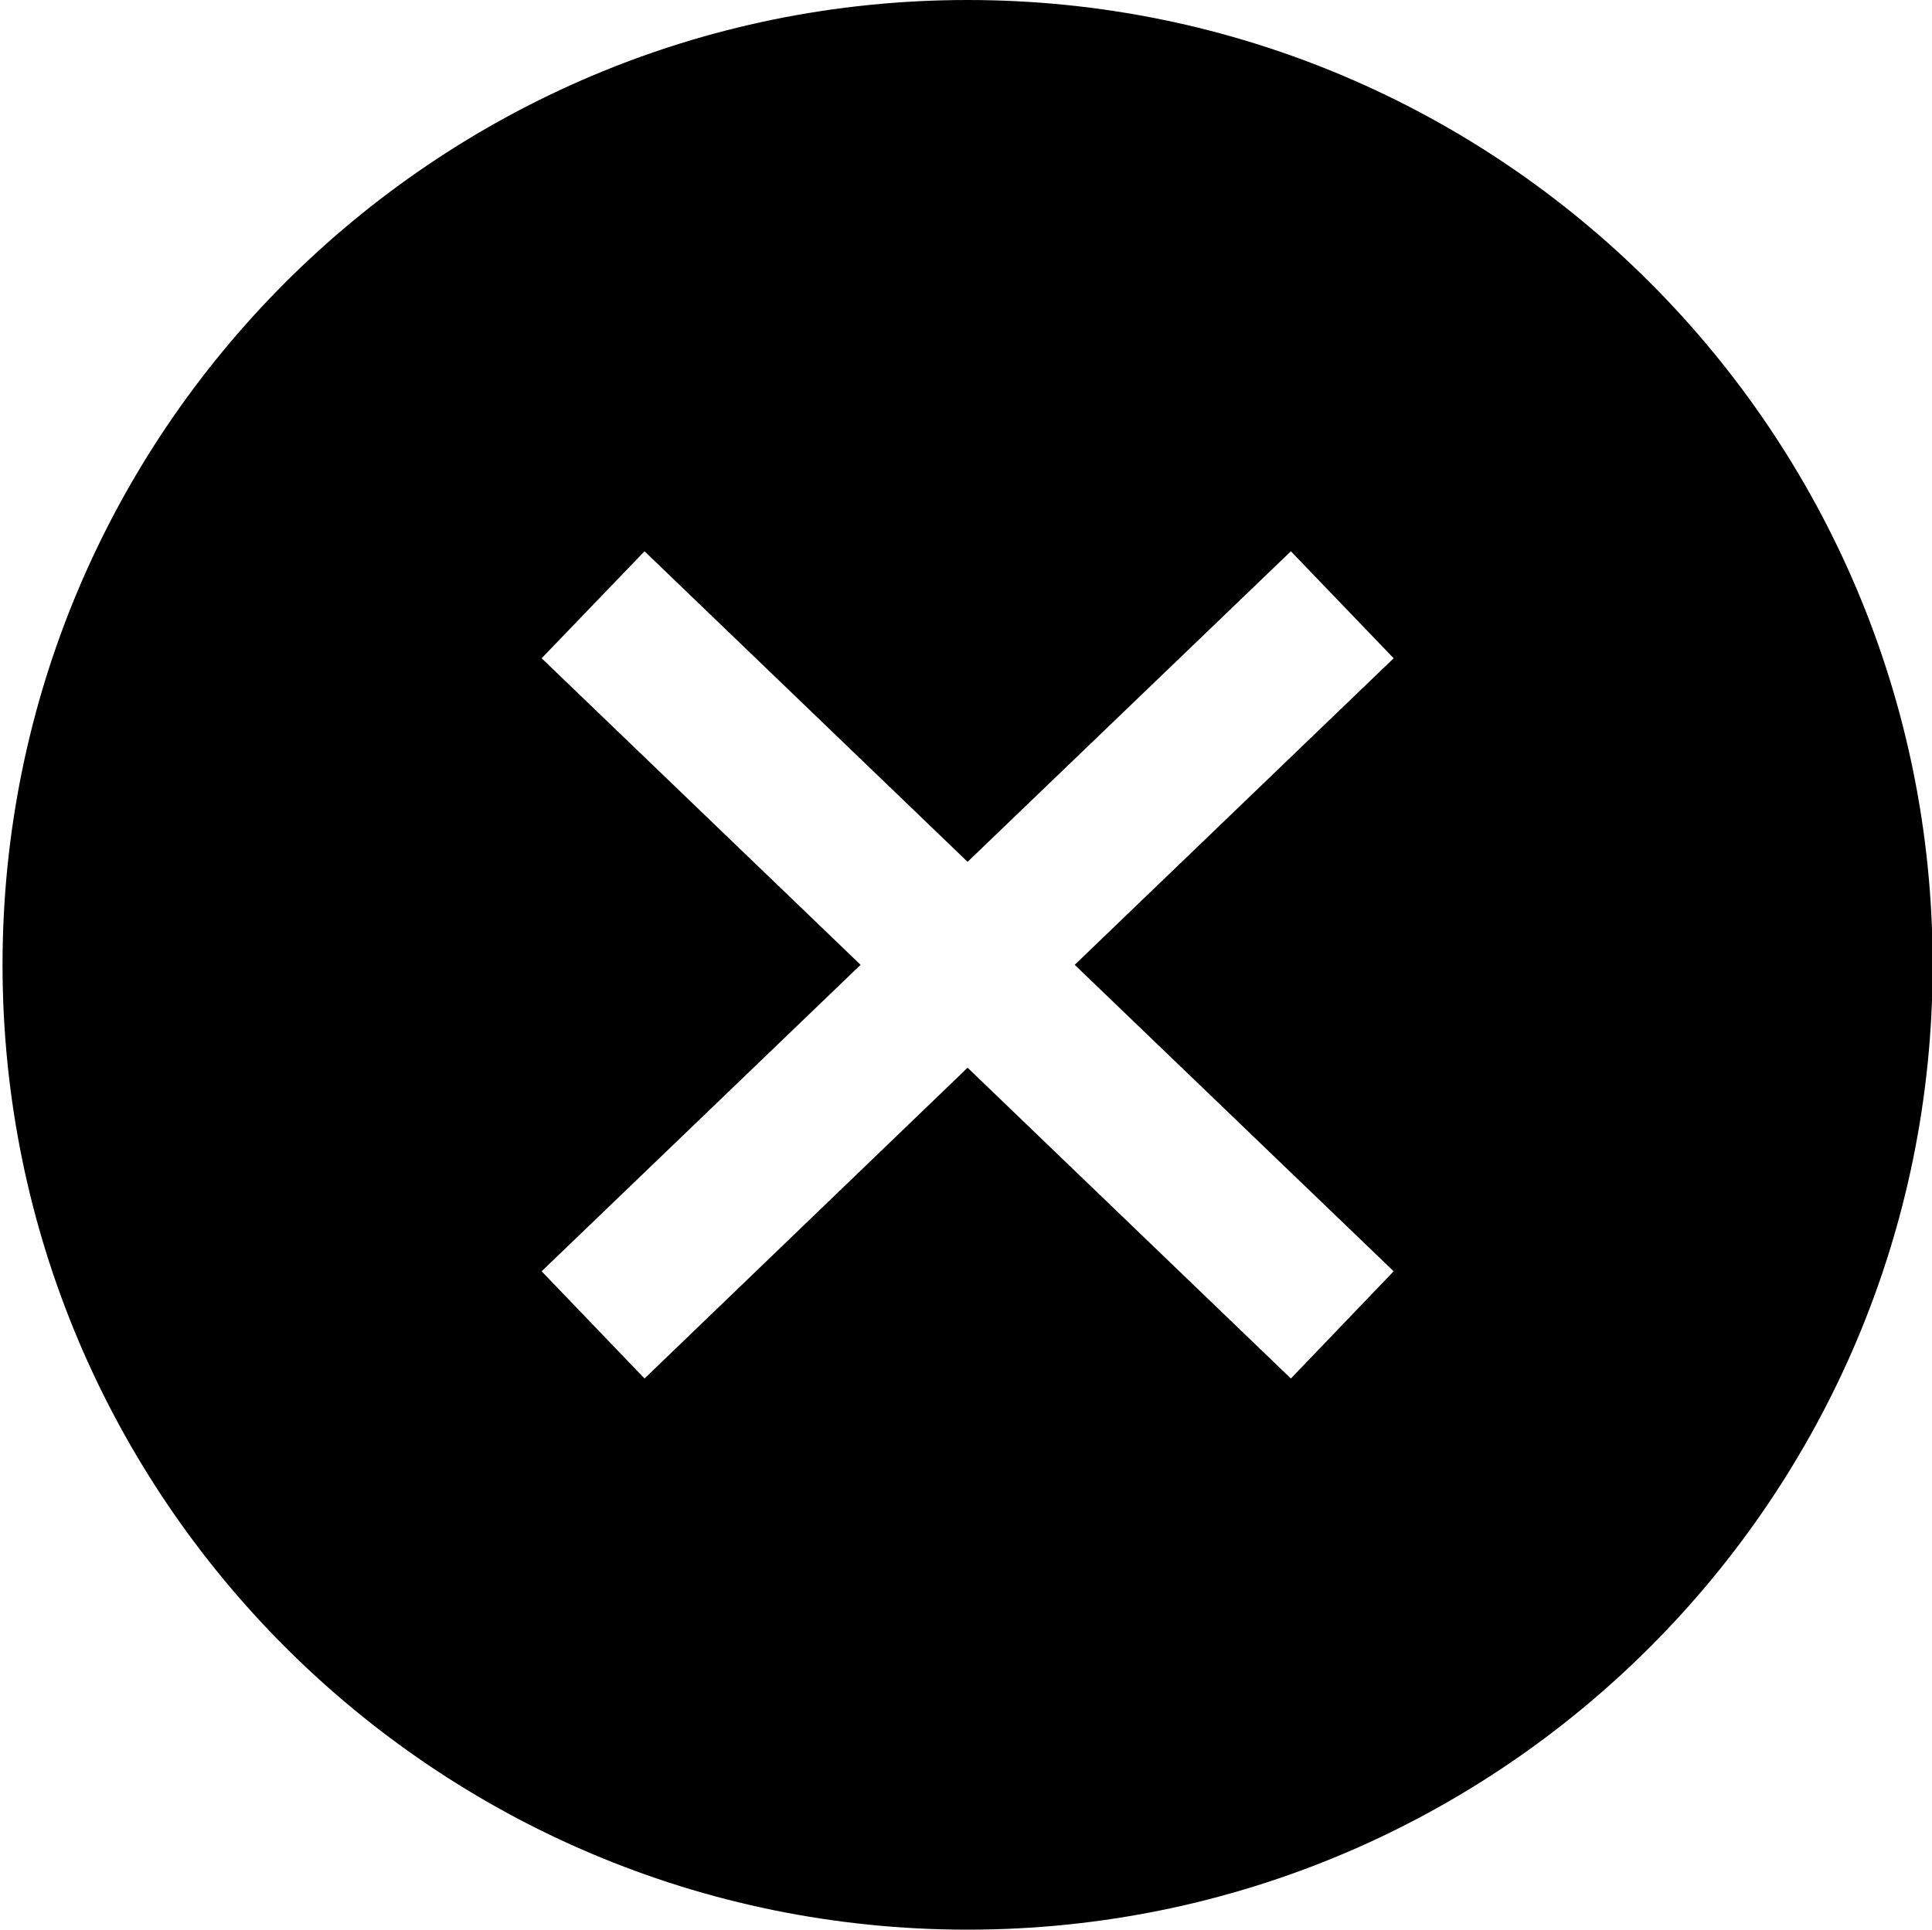
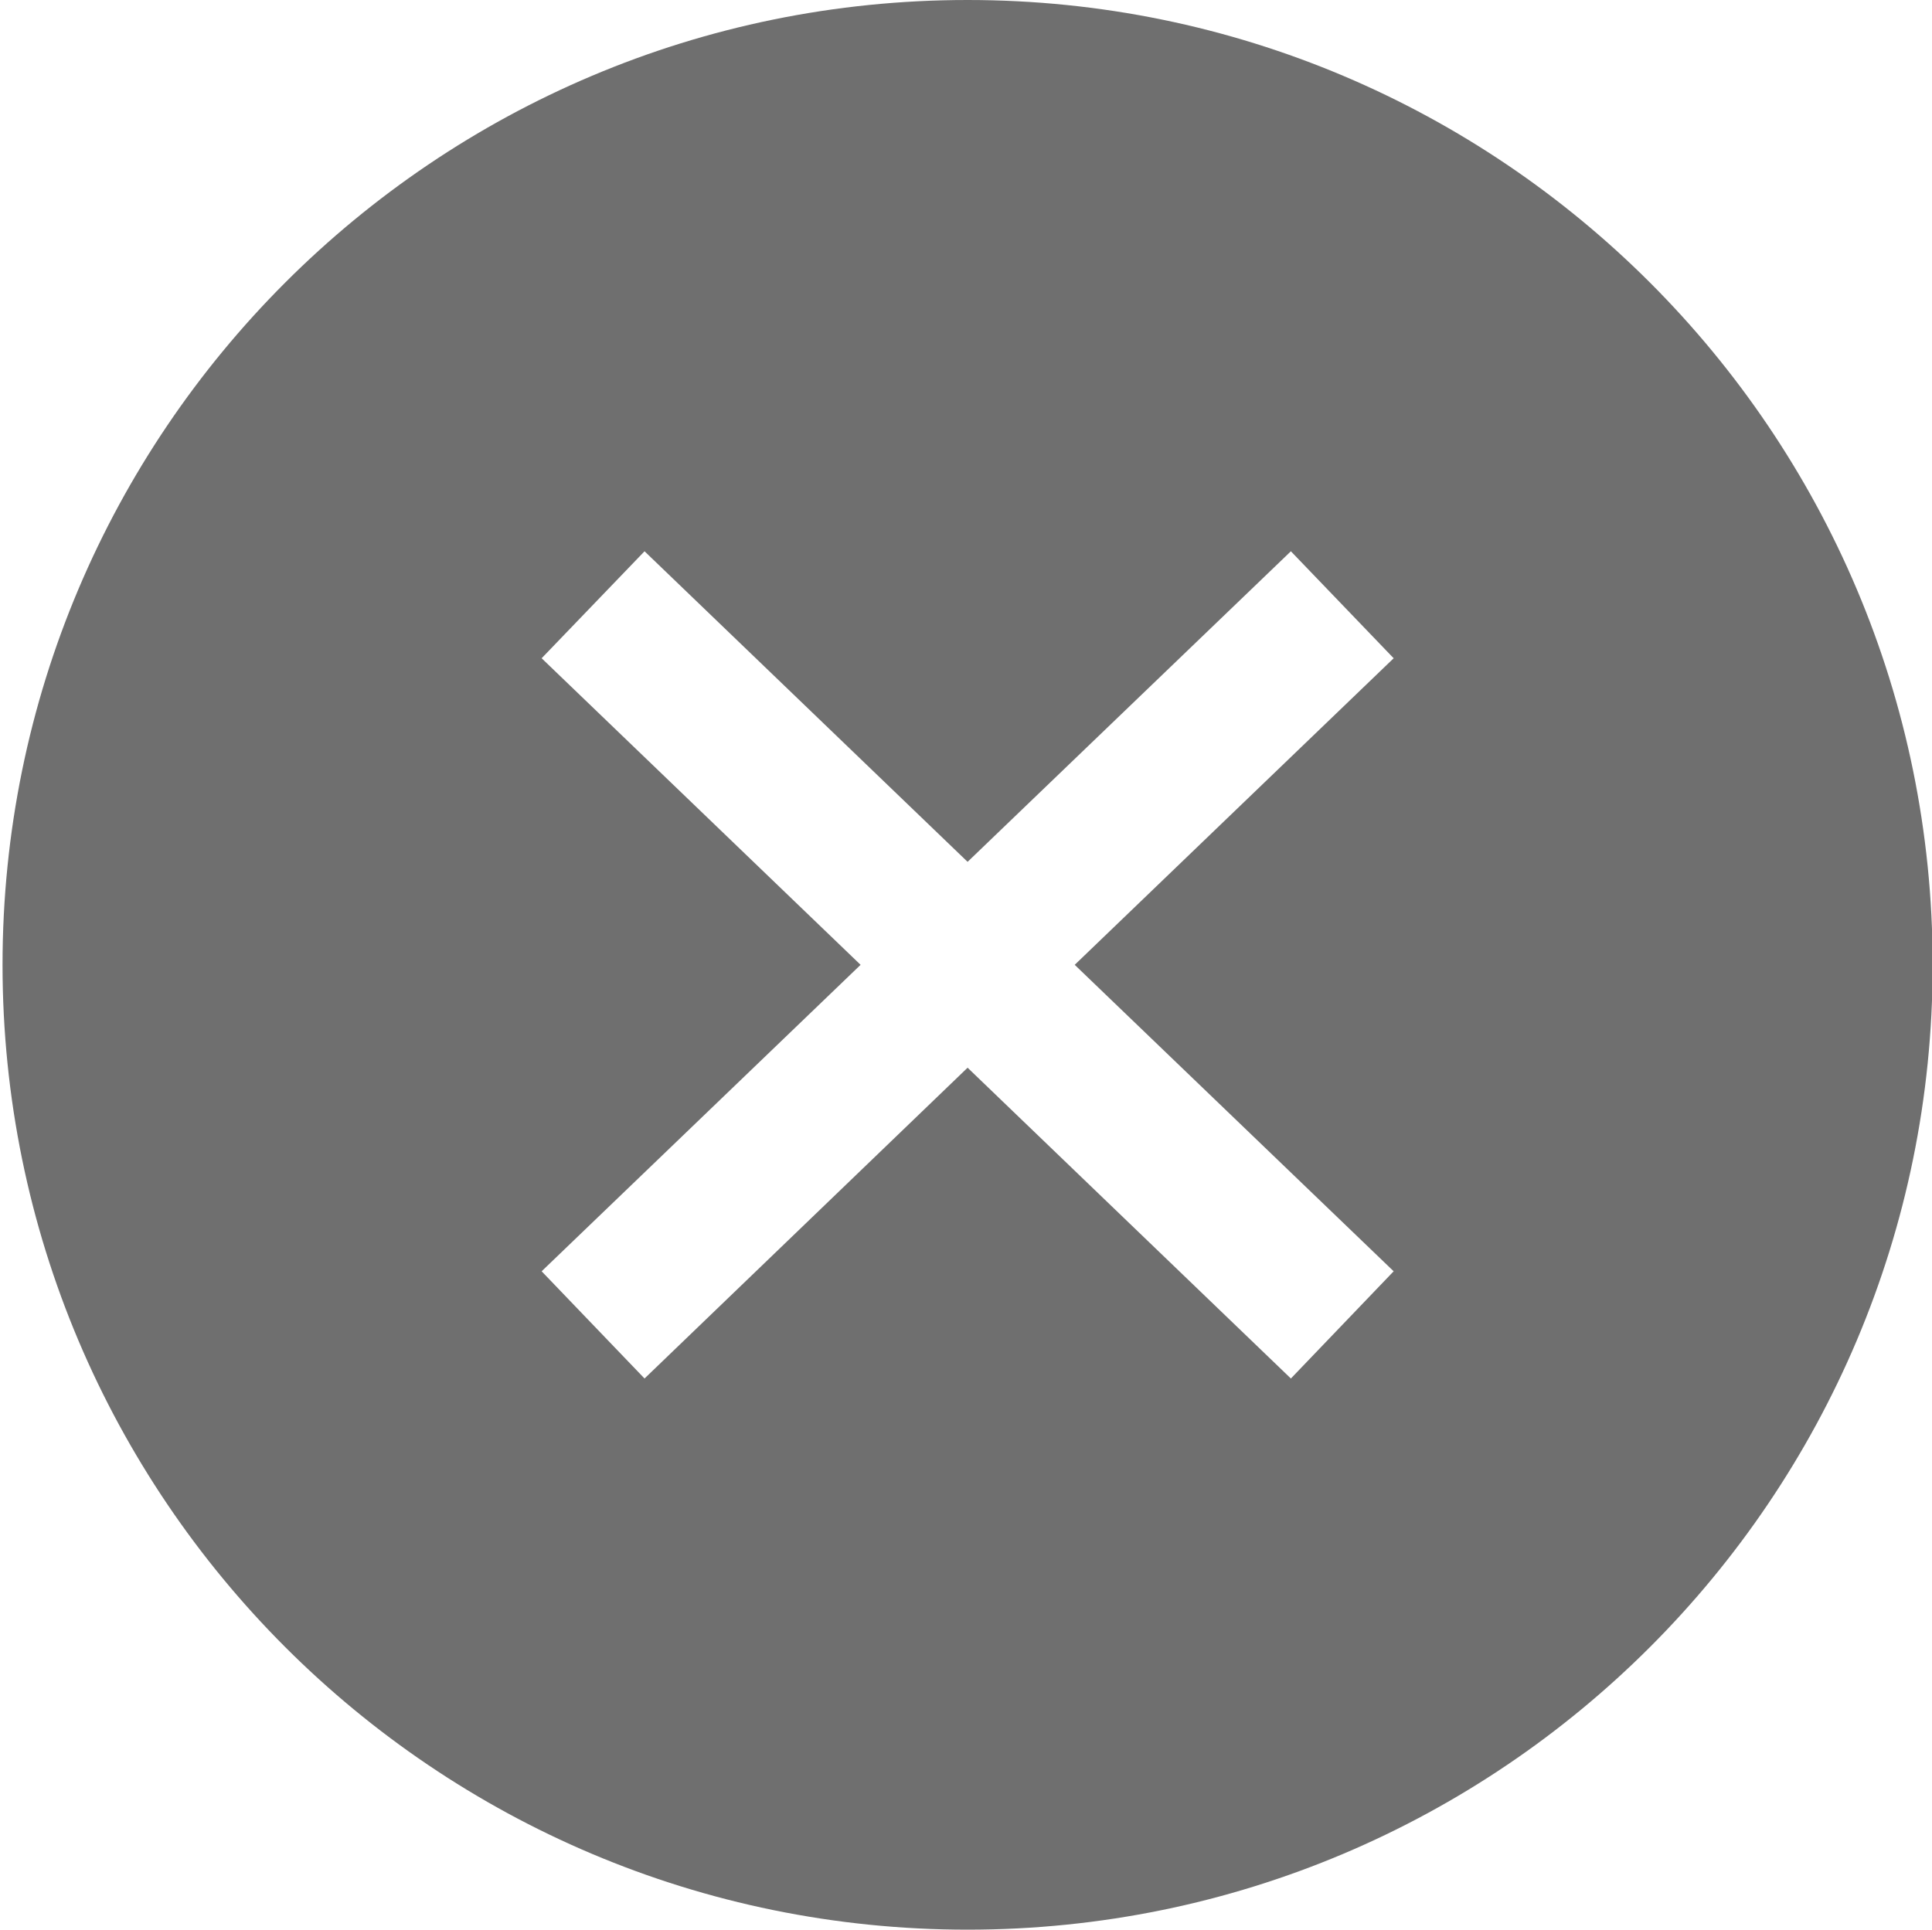
- <svg xmlns="http://www.w3.org/2000/svg" t="1584634788148" class="icon" viewBox="0 0 1025 1024" version="1.1" p-id="2414" width="200.195" height="200">
+ <svg xmlns="http://www.w3.org/2000/svg" t="1584758377097" class="icon" viewBox="0 0 1025 1024" version="1.1" p-id="2635" width="200.195" height="200">
  <defs>
    <style type="text/css" />
  </defs>
-   <path d="M513.344 0a512 512 0 1 0 0 1024 512 512 0 0 0 0-1024z m226.048 674.624l-54.528 56.896-171.52-164.928-171.392 164.928-54.592-56.896L456.576 512 287.36 349.312l54.592-56.768 171.392 164.8 171.52-164.8 54.528 56.768L570.176 512l169.216 162.624z" fill="" p-id="2415" />
+   <path d="M513.344 0a512 512 0 1 0 0 1024 512 512 0 0 0 0-1024z m226.048 674.624l-54.528 56.896-171.52-164.928-171.392 164.928-54.592-56.896L456.576 512 287.36 349.312l54.592-56.768 171.392 164.8 171.52-164.8 54.528 56.768L570.176 512l169.216 162.624z" fill="#6F6F6F" p-id="2636" />
</svg>
